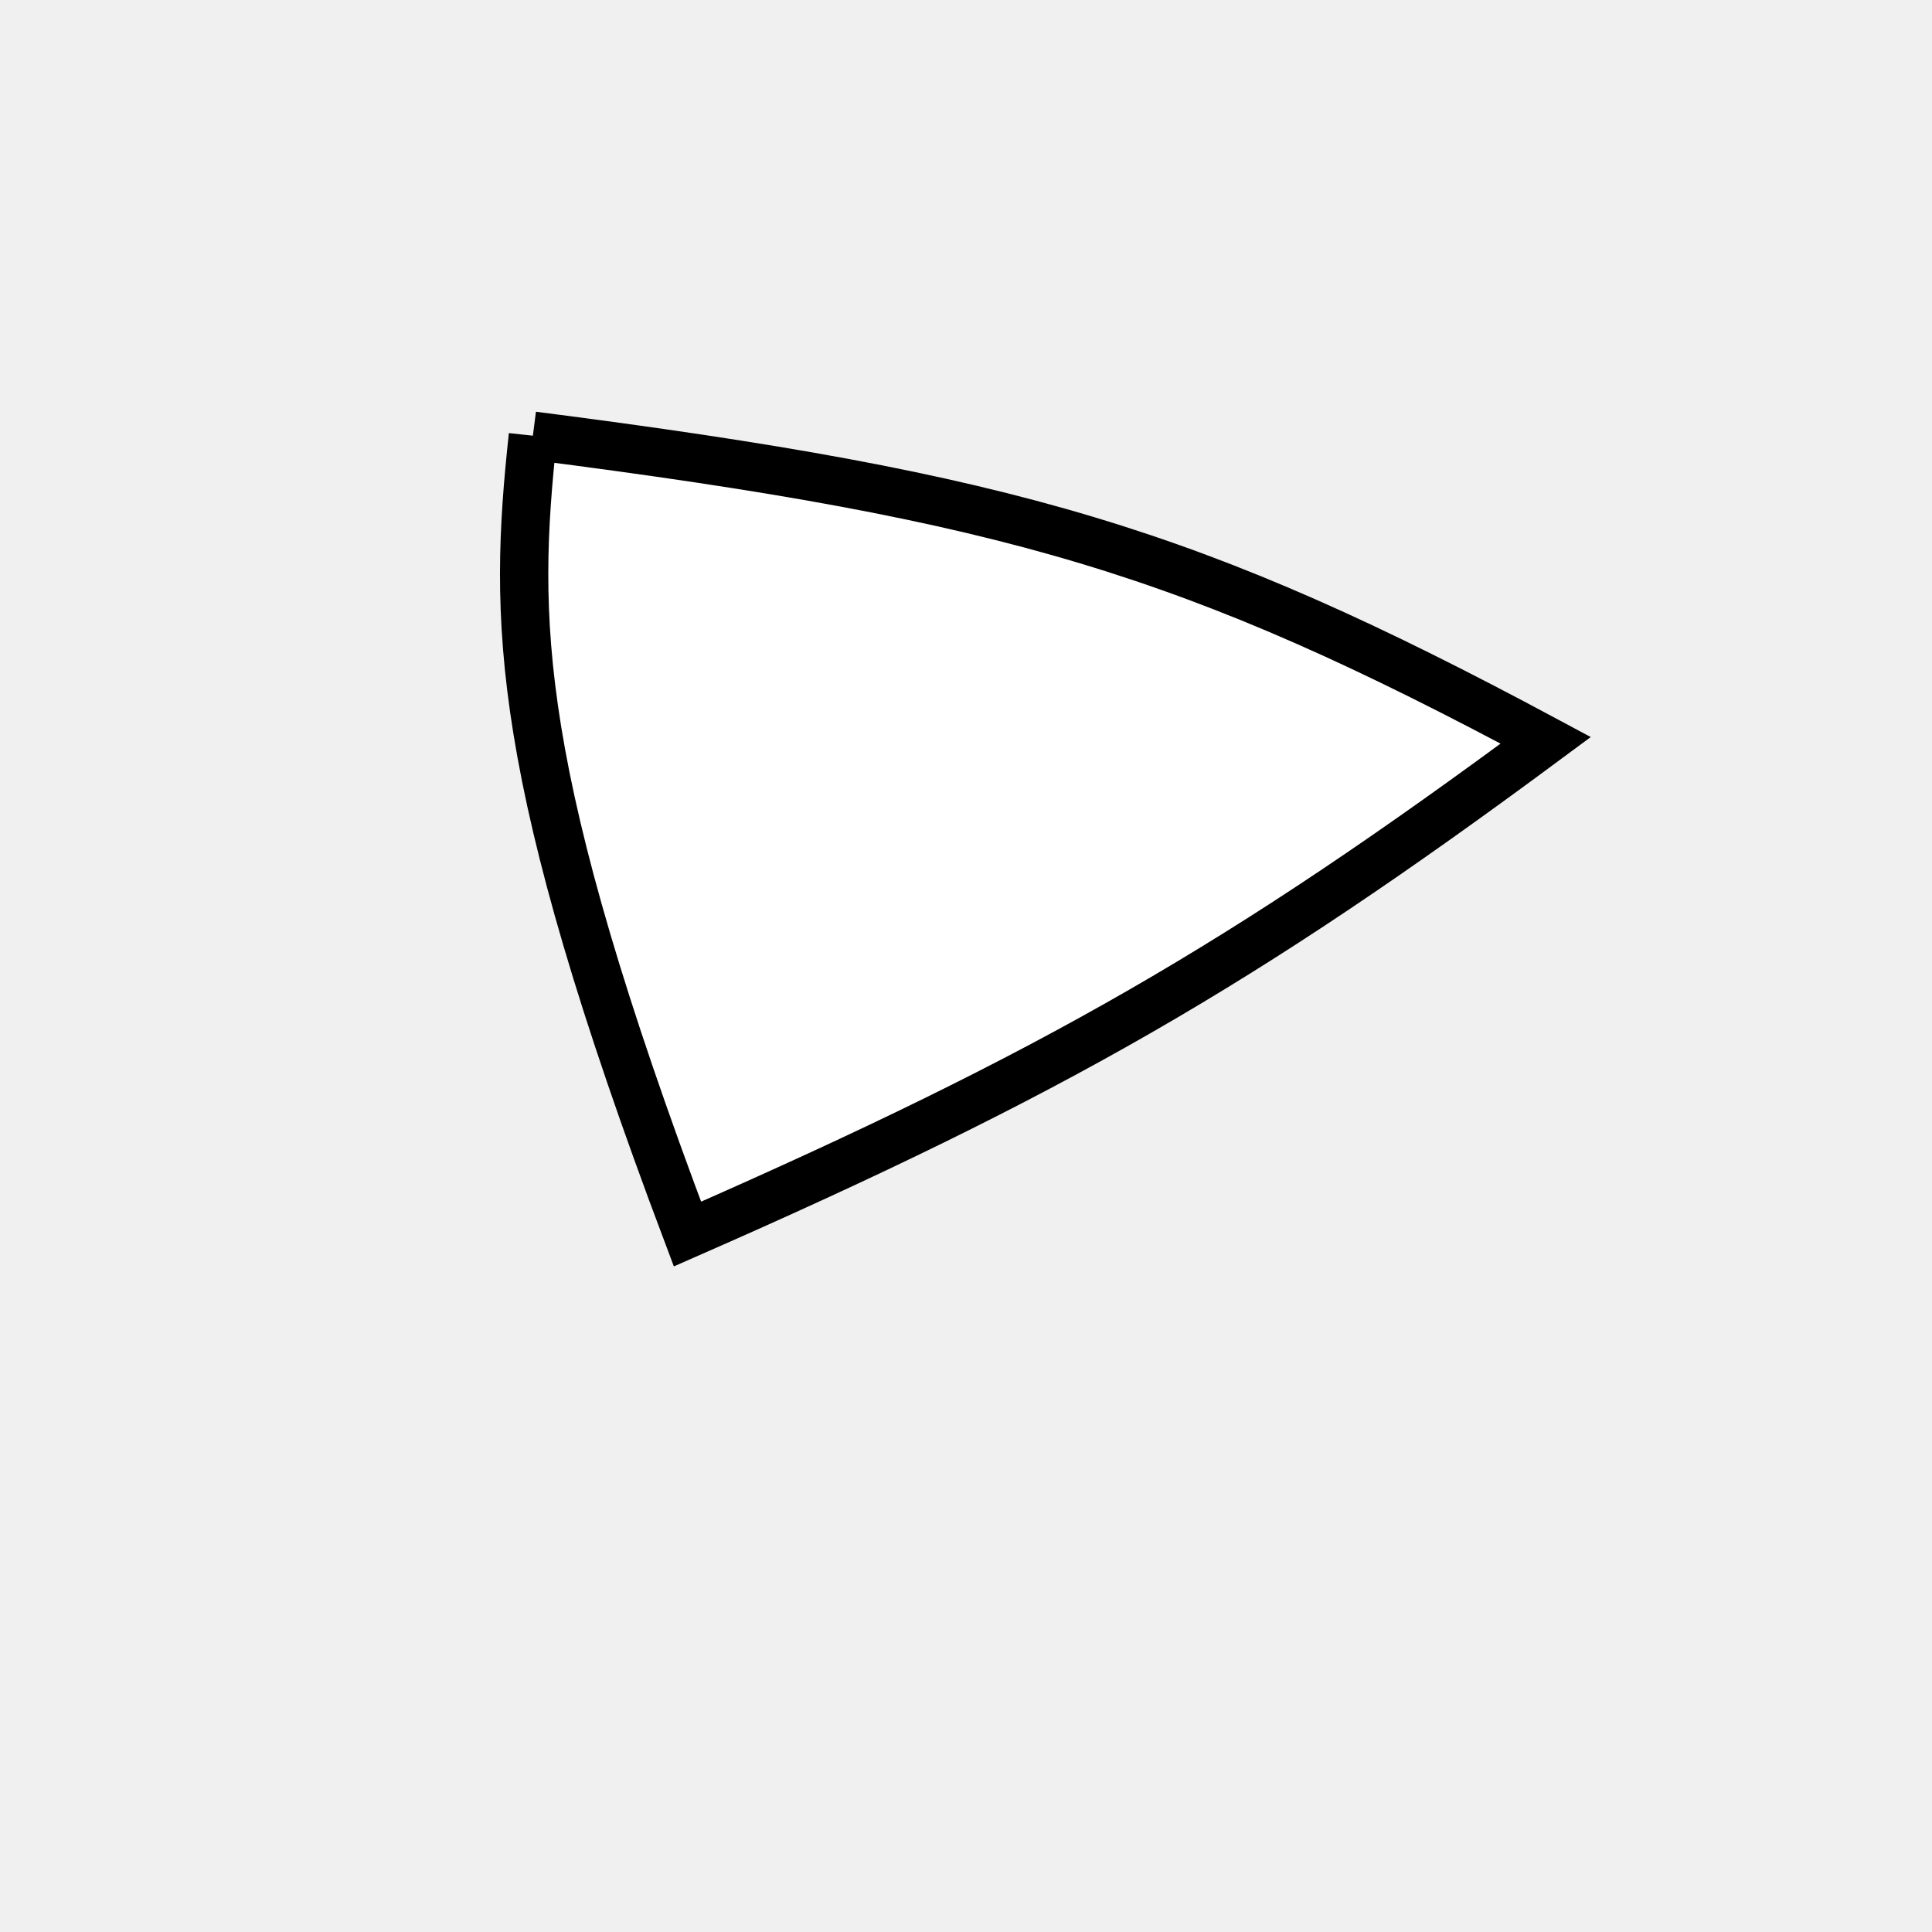
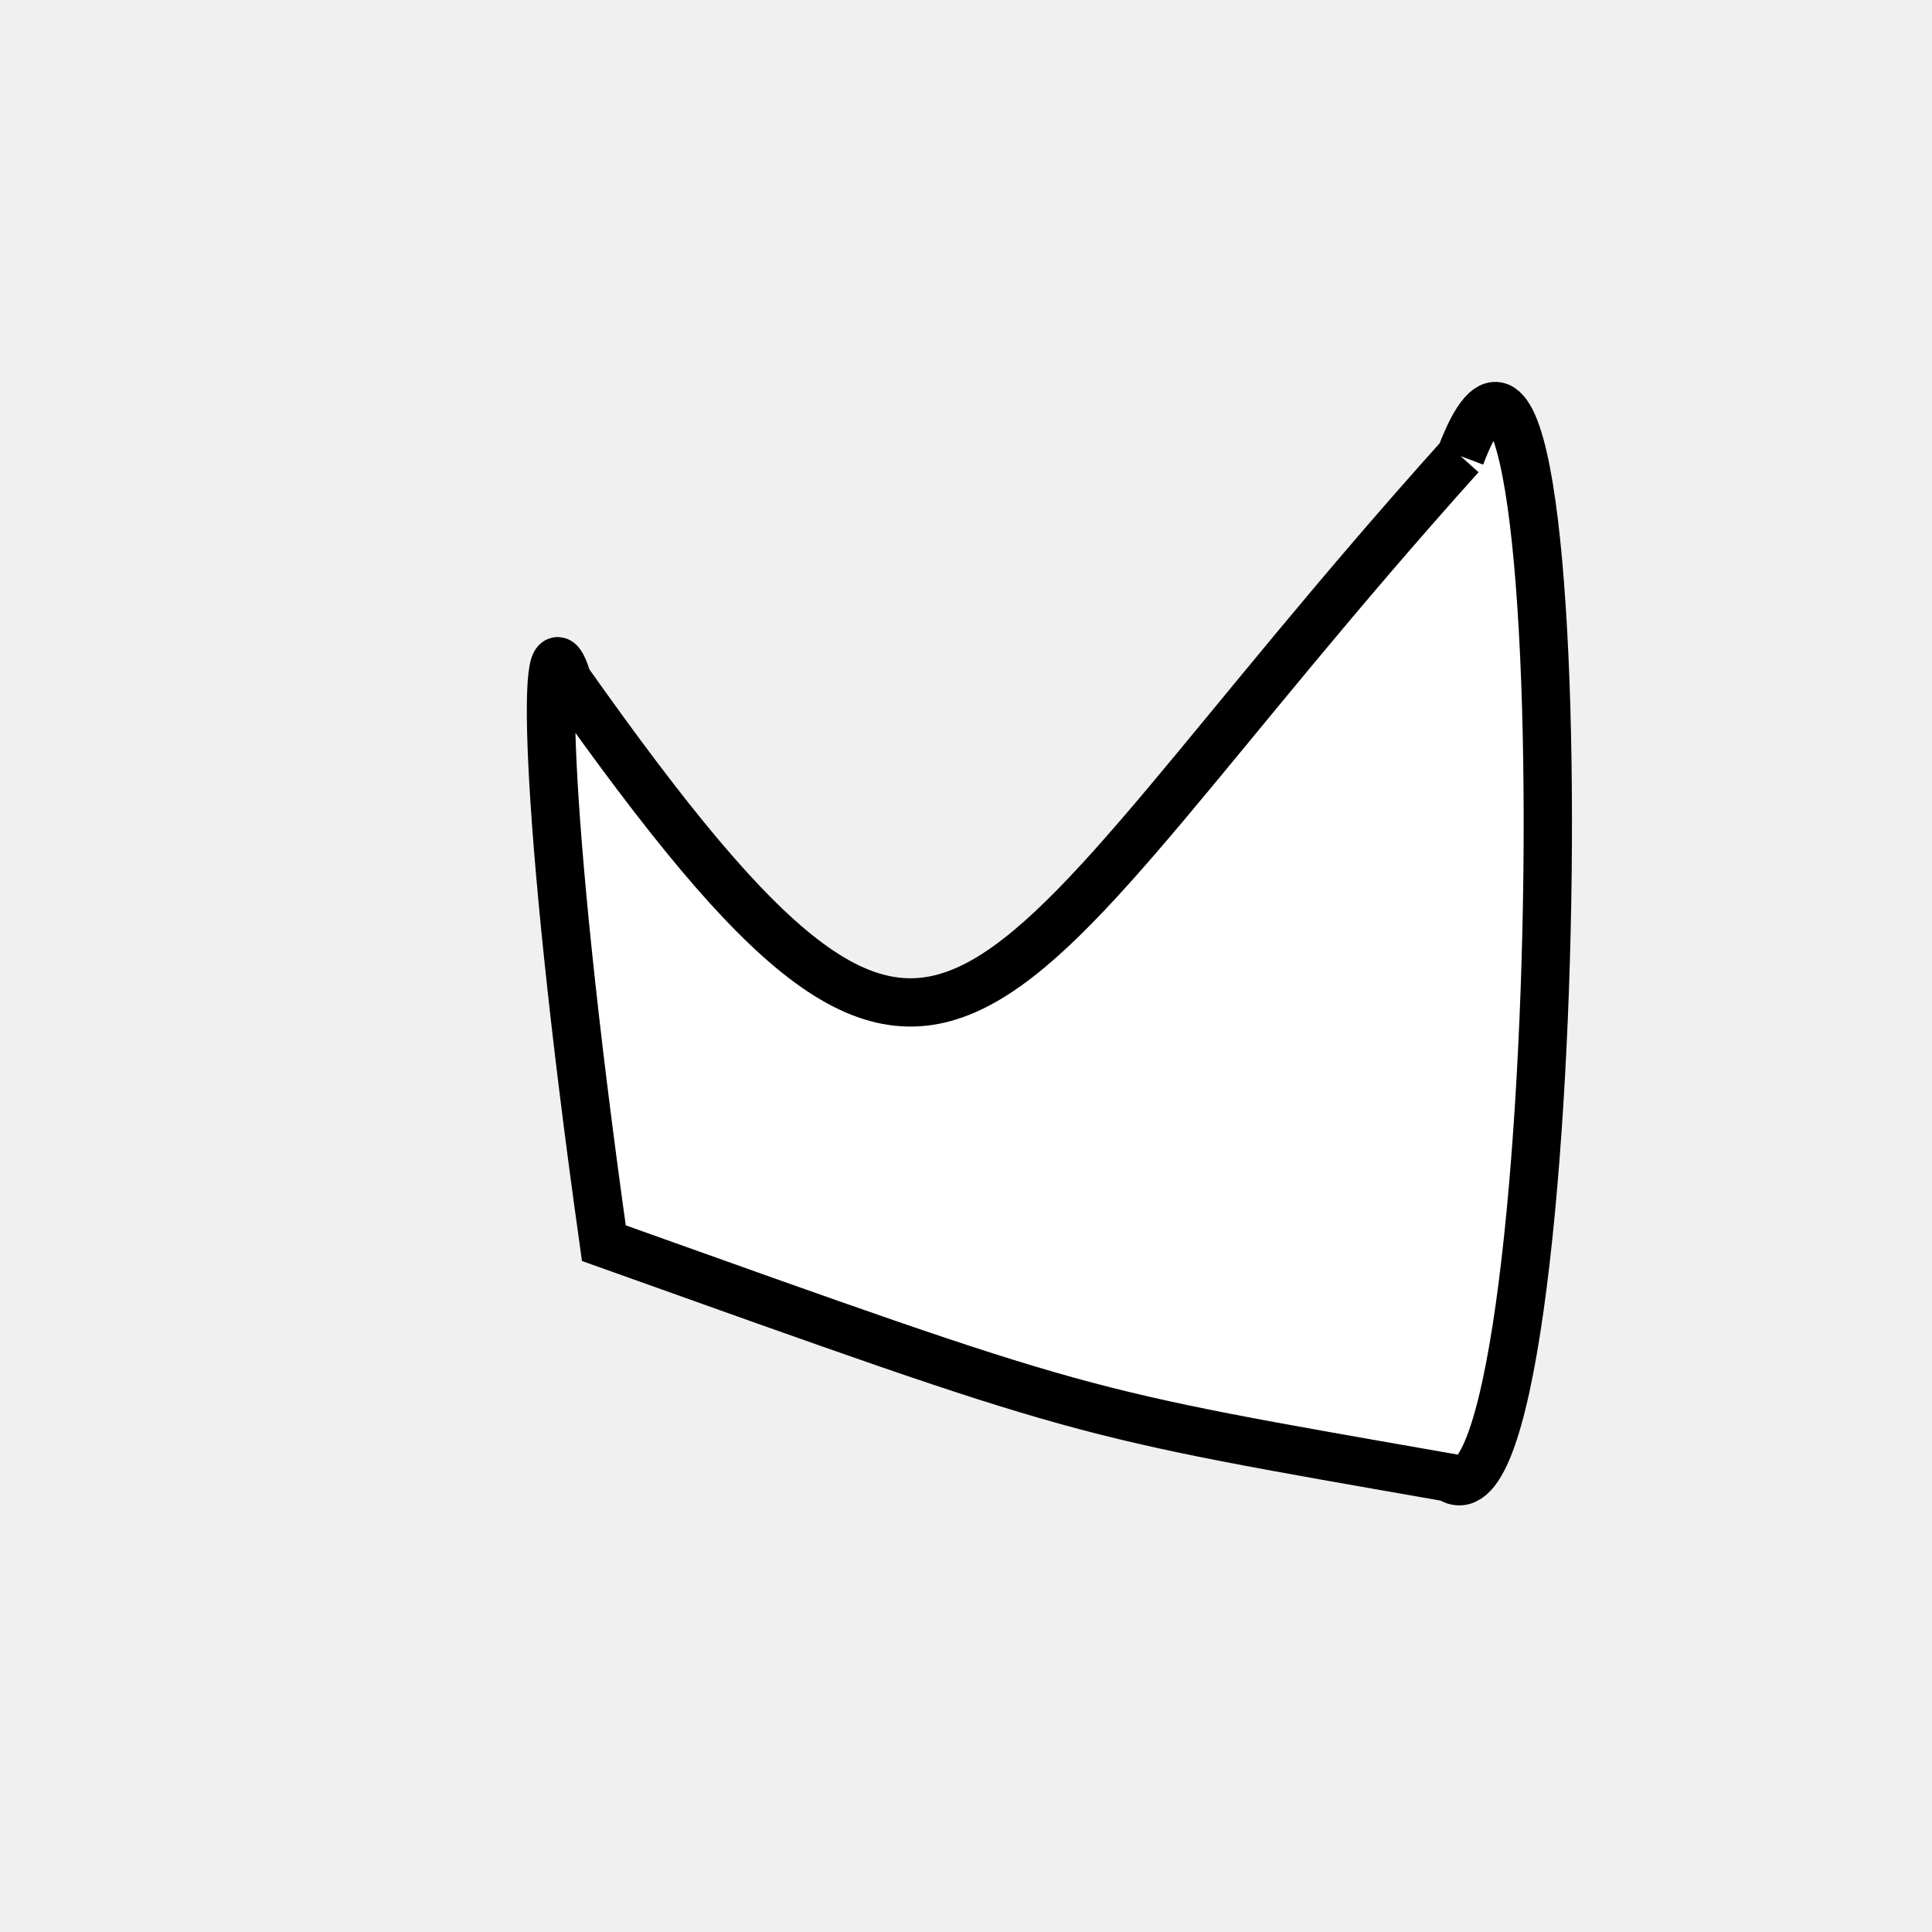
<svg xmlns="http://www.w3.org/2000/svg" width="200px" height="200px" viewBox="0 0 200 200" version="1.1">
-   <path d="M 55.164 45.102C 104.808 51.458 123.557 57.096 160.016 76.637 C 128.59 99.909 109.185 111.072 71.166 127.749 C 53.112 79.875 53.112 64.163 55.164 45.102" fill="white" stroke-dasharray="[0,0]" stroke="black" stroke-width="5" />
+   <path d="M 151.198 47.214C 164.243 12.759 162.555 161.813 150.0 152.958 C 110.578 146.05 113.075 146.743 62.511 128.693 C 56.033 82.629 56.033 61.554 58.761 70.438C 99.613 128.243 99.613 104.626 151.198 47.214" fill="white" stroke-dasharray="[0,0]" stroke="black" stroke-width="5" />
</svg>
